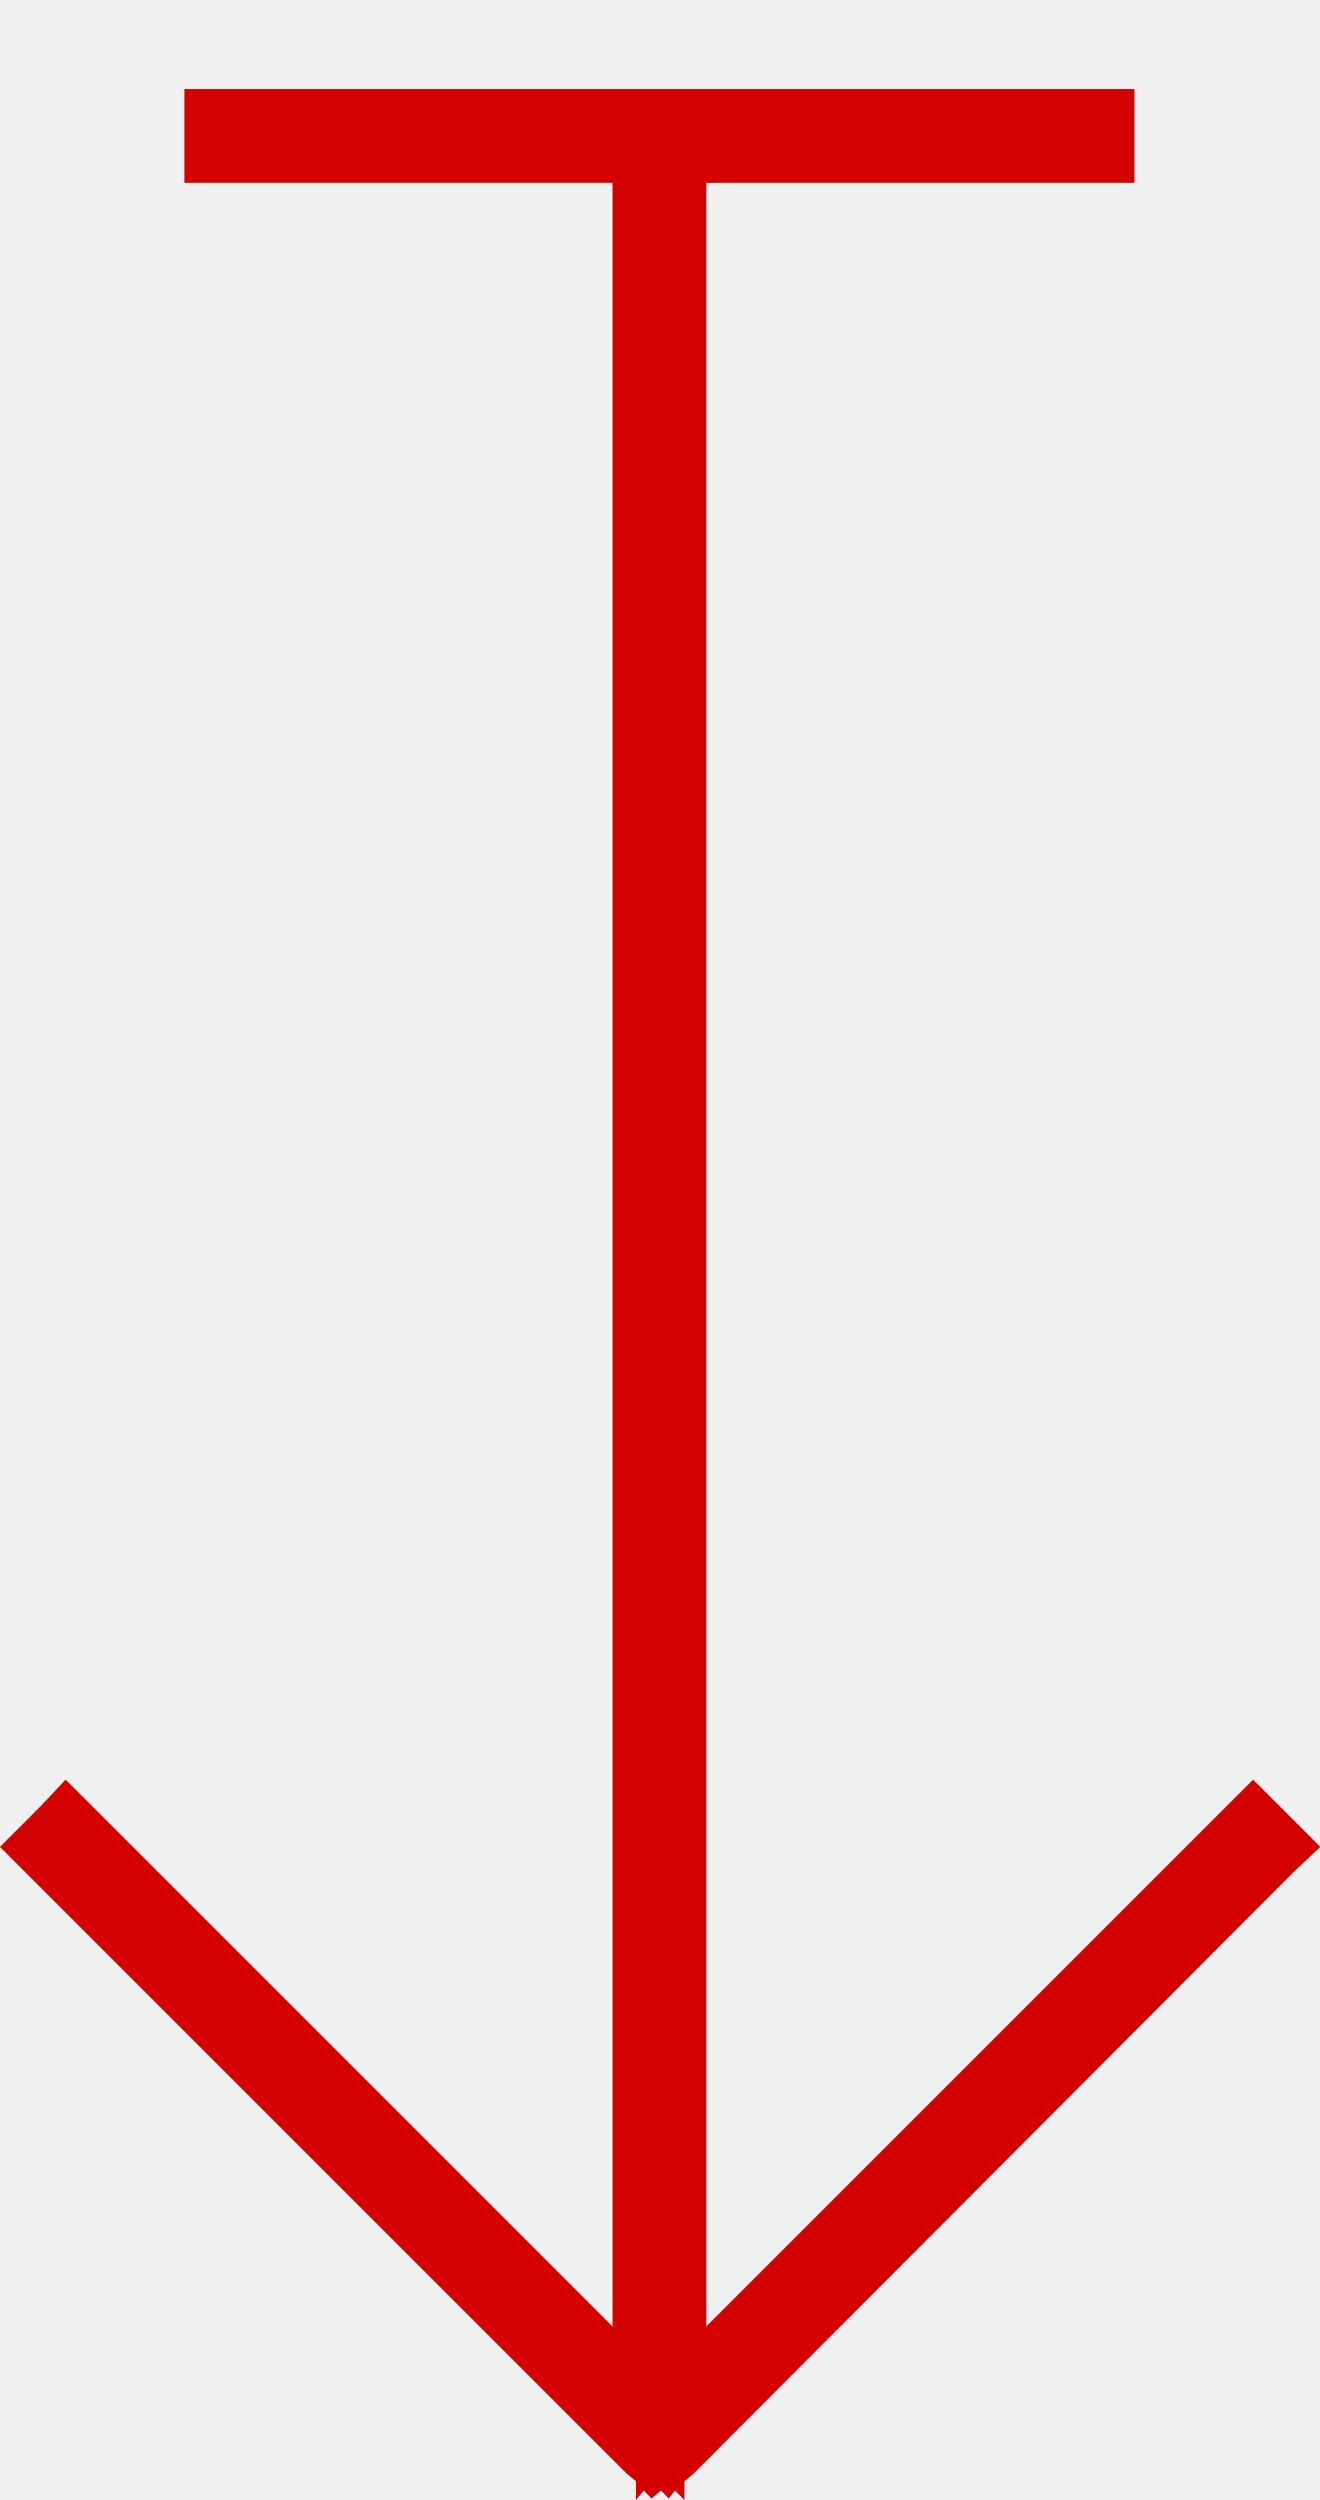
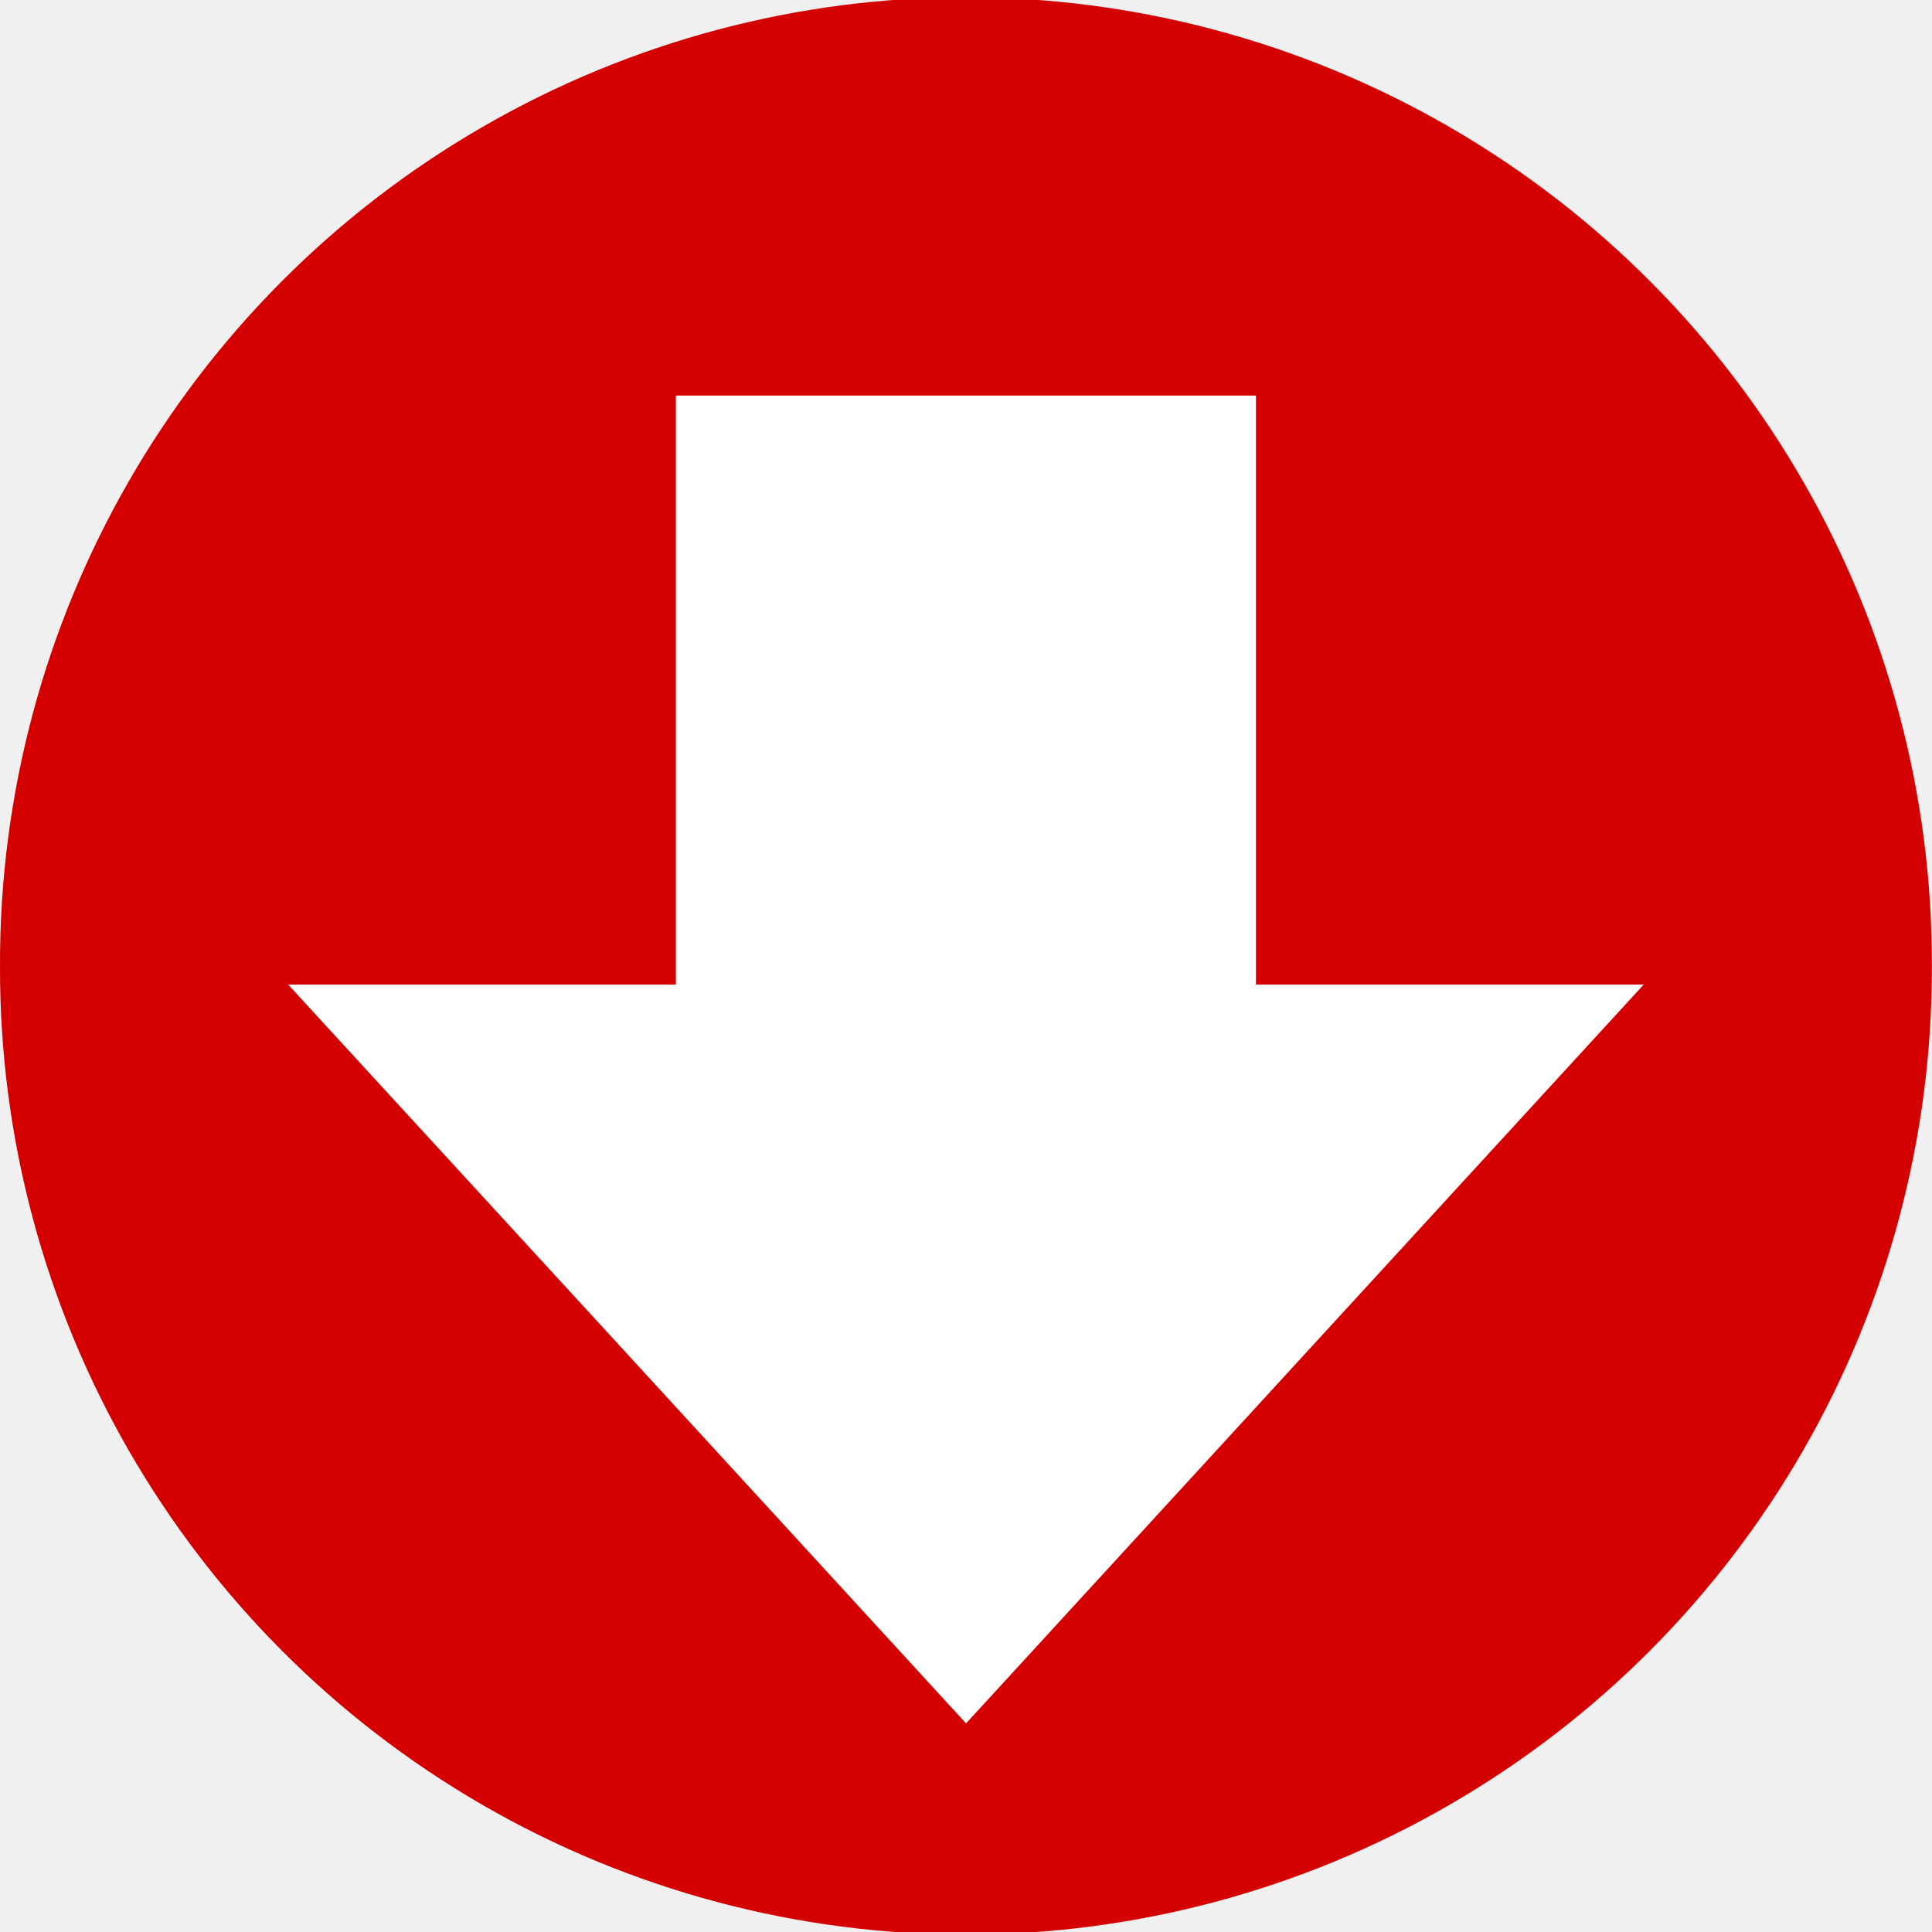
- <svg xmlns="http://www.w3.org/2000/svg" width="26.392" height="50" id="svg2" version="1.1">
+ <svg xmlns="http://www.w3.org/2000/svg" width="55.38" height="55.376" id="svg2" version="1.1">
  <defs id="defs4" />
-   <g id="layer1" transform="translate(-234.1689,-345.8897)">
-     <path style="font-size:medium;font-style:normal;font-variant:normal;font-weight:normal;font-stretch:normal;text-indent:0;text-align:start;text-decoration:none;line-height:normal;letter-spacing:normal;word-spacing:normal;text-transform:none;direction:ltr;block-progression:tb;writing-mode:lr-tb;text-anchor:start;baseline-shift:baseline;color:#000000;fill:#d40000;fill-opacity:1;fill-rule:nonzero;stroke:none;stroke-width:13;marker:none;visibility:visible;display:inline;overflow:visible;enable-background:accumulate;font-family:Sans;-inkscape-font-specification:Sans" d="M 3.688 1.781 L 3.688 3.656 L 4.562 3.656 L 12.25 3.656 L 12.25 46.531 L 1.844 36.125 L 1.312 35.594 L 0.812 36.125 L 0.5 36.438 L 0 36.938 L 0.5 37.438 L 12.531 49.469 L 12.719 49.625 L 12.719 50 L 12.875 49.812 L 13.031 49.969 L 13.219 49.812 L 13.375 49.969 L 13.5 49.812 L 13.688 50 L 13.688 49.625 L 13.875 49.469 L 25.875 37.438 L 26.406 36.938 L 25.906 36.438 L 25.594 36.125 L 25.062 35.594 L 24.562 36.094 L 14.125 46.531 L 14.125 3.656 L 21.812 3.656 L 22.688 3.656 L 22.688 1.781 L 21.812 1.781 L 4.562 1.781 L 3.688 1.781 z " transform="translate(234.1689,345.8897)" id="path3881" />
+   <g id="layer1" transform="translate(-465.9404,-454.6406)">
+     <g style="display:inline" transform="matrix(0.2208789,0,0,0.2208789,247.9226,354.5353)" id="g4626">
+       <path style="color:#000000;fill:#d40000;fill-opacity:1;fill-rule:nonzero;stroke:none;stroke-width:2.186;marker:none;visibility:visible;display:inline;overflow:visible;enable-background:accumulate" id="path4622" d="m 1237.755,578.567 a 125.354,125.354 0 1 1 -250.707,0 125.354,125.354 0 1 1 250.707,0 z" />
+       <path style="color:#000000;fill:#ffffff;fill-opacity:1;fill-rule:nonzero;stroke:none;stroke-width:2.186;marker:none;visibility:visible;display:inline;overflow:visible;enable-background:accumulate" d="m 1074.76,504.552 0,76.438 -50.312,0 44,47.938 43.969,47.938 43.969,-47.938 43.969,-47.938 -50.313,0 0,-76.438 -75.281,0 z" id="rect4618" />
+     </g>
  </g>
</svg>
